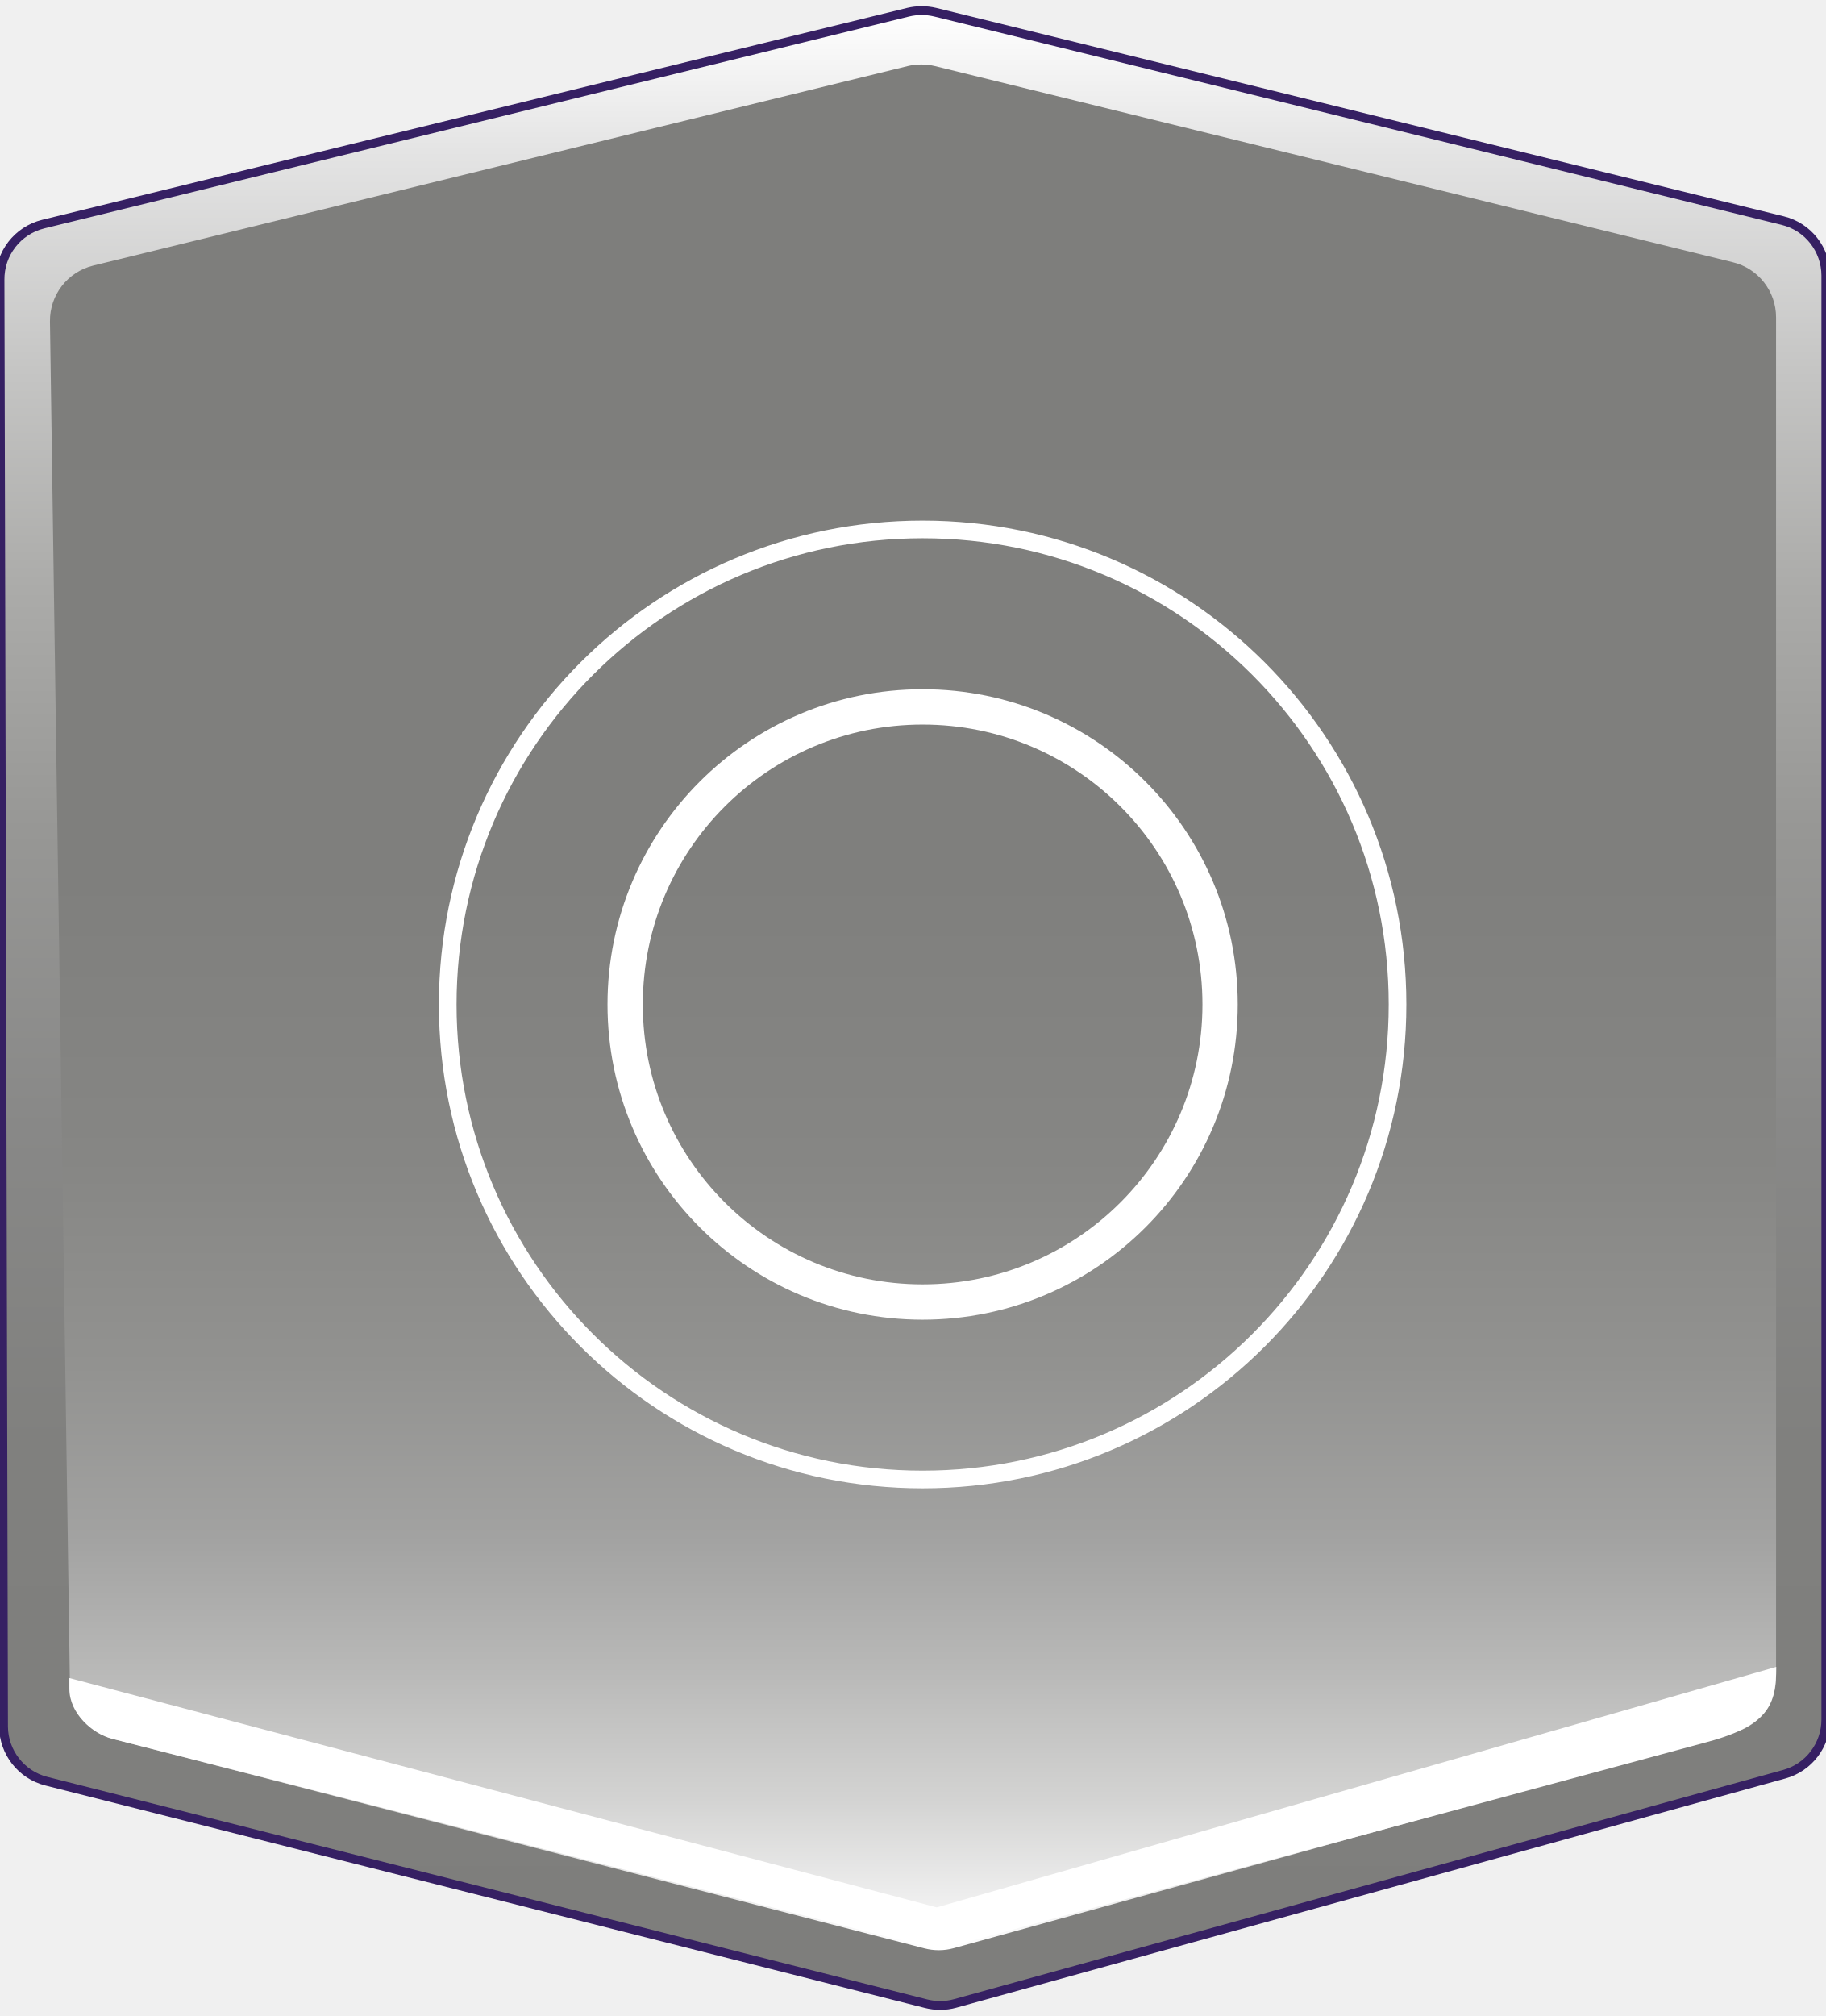
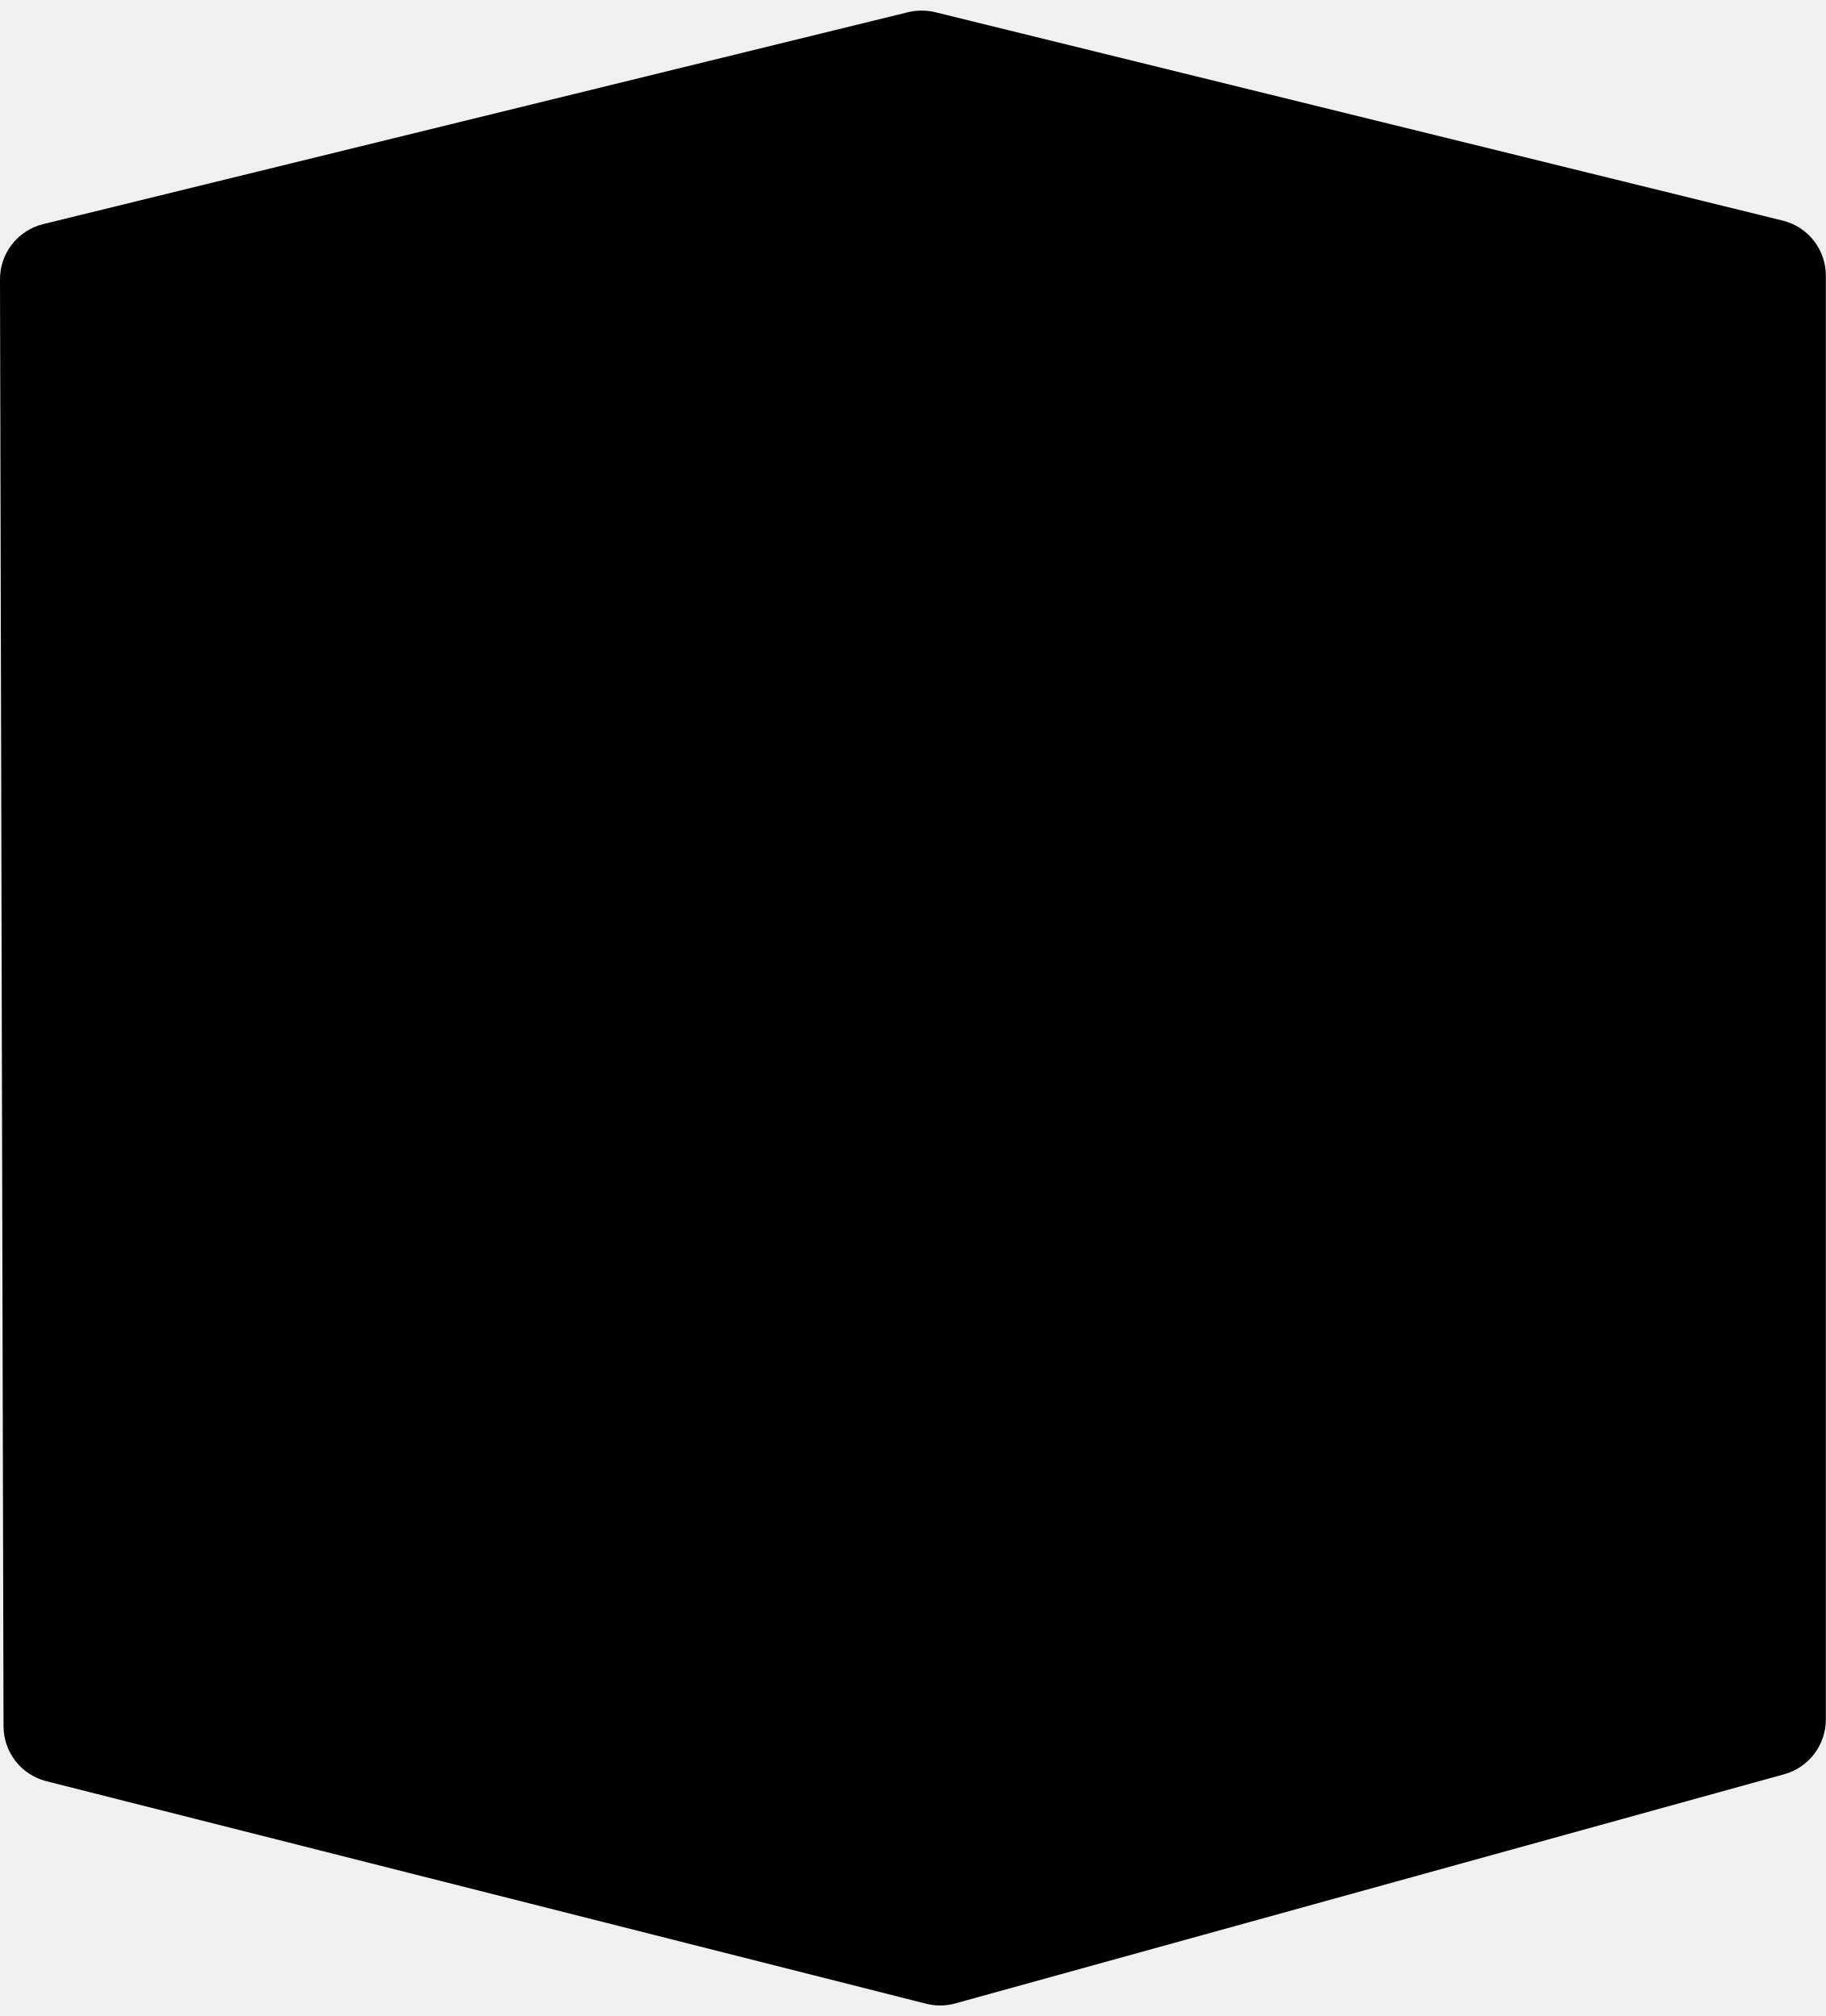
<svg xmlns="http://www.w3.org/2000/svg" id="Layer_1" data-name="Layer 1" viewBox="0 0 103.42 114.16">
-   <defs>
-     <style>
-       .cls-1 {
-         fill: url(#linear-gradient-2);
-       }
- 
-       .cls-2 {
-         fill: #fff;
-       }
- 
-       .cls-3, .cls-4, .cls-5 {
-         stroke-miterlimit: 10;
-       }
- 
-       .cls-3, .cls-5 {
-         fill: none;
-         stroke: #fff;
-       }
- 
-       .cls-4 {
-         fill: url(#linear-gradient);
-         stroke: #362063;
-         stroke-width: .5px;
-       }
- 
-       .cls-5 {
-         stroke-width: 2px;
-       }
-     </style>
-     <linearGradient id="linear-gradient" x1="51.71" y1="113.57" x2="51.71" y2=".6" gradientUnits="userSpaceOnUse">
-       <stop offset="0" stop-color="#7e7e7c" />
-       <stop offset=".28" stop-color="#80807e" />
-       <stop offset=".44" stop-color="#888887" />
-       <stop offset=".59" stop-color="#979795" />
-       <stop offset=".71" stop-color="#ababa9" />
-       <stop offset=".82" stop-color="#c5c5c4" />
-       <stop offset=".93" stop-color="#e4e4e4" />
-       <stop offset="1" stop-color="#fff" />
-     </linearGradient>
-     <linearGradient id="linear-gradient-2" x1="51.72" y1="3.65" x2="51.72" y2="110.44" gradientUnits="userSpaceOnUse">
-       <stop offset="0" stop-color="#7e7e7c" />
-       <stop offset=".43" stop-color="#7f7f7d" />
-       <stop offset=".58" stop-color="#868684" />
-       <stop offset=".69" stop-color="#929290" />
-       <stop offset=".78" stop-color="#a2a2a1" />
-       <stop offset=".85" stop-color="#b8b8b7" />
-       <stop offset=".92" stop-color="#d3d3d2" />
-       <stop offset=".98" stop-color="#f2f2f2" />
-       <stop offset="1" stop-color="#fff" />
-     </linearGradient>
-   </defs>
  <g>
-     <path class="cls-4" d="M103.42,15.61v81.76c0,1.45-.97,2.72-2.36,3.1l-46.96,12.98c-.54.15-1.12.15-1.66.01L2.61,100.86c-1.4-.36-2.39-1.62-2.41-3.07L0,15.86c-.02-1.5.99-2.81,2.45-3.17L51.44.69c.5-.12,1.03-.12,1.53,0l48,11.8c1.44.35,2.45,1.64,2.45,3.12Z" />
-     <path class="cls-1" d="M100.6,17.97v77.03c0,1.45-.97,2.72-2.36,3.1l-44.22,12.22c-.54.15-1.12.15-1.66.01l-45.99-11.87c-1.4-.36-2.39-1.62-2.41-3.07L2.83,18.21c-.02-1.5.99-2.81,2.45-3.17L51.42,3.74c.5-.12,1.03-.12,1.53,0l45.2,11.11c1.44.35,2.45,1.64,2.45,3.12Z" />
-     <path class="cls-2" d="M3.92,95.02l49.14,12.99,47.55-13.62c0,2.16-.4,3.36-4.19,4.33l-43.28,11.69-46.76-11.94c-1.17-.3-2.44-1.45-2.45-2.82v-.63Z" />
+     <path fill="currentColor" d="M103.42,15.61v81.76c0,1.45-.97,2.72-2.36,3.1l-46.96,12.98c-.54.15-1.12.15-1.66.01L2.61,100.86c-1.4-.36-2.39-1.62-2.41-3.07L0,15.86c-.02-1.5.99-2.81,2.45-3.17L51.44.69c.5-.12,1.03-.12,1.53,0l48,11.8c1.44.35,2.45,1.64,2.45,3.12Z" />
+     <path fill="currentColor" d="M100.6,17.97v77.03c0,1.45-.97,2.72-2.36,3.1l-44.22,12.22c-.54.15-1.12.15-1.66.01l-45.99-11.87c-1.4-.36-2.39-1.62-2.41-3.07L2.83,18.21c-.02-1.5.99-2.81,2.45-3.17L51.42,3.74c.5-.12,1.03-.12,1.53,0l45.2,11.11c1.44.35,2.45,1.64,2.45,3.12Z" />
+     <path fill="currentColor" d="M3.92,95.02l49.14,12.99,47.55-13.62c0,2.16-.4,3.36-4.19,4.33l-43.28,11.69-46.76-11.94c-1.17-.3-2.44-1.45-2.45-2.82v-.63Z" />
  </g>
-   <circle class="cls-3" cx="52.26" cy="56.88" r="26.9" />
-   <circle class="cls-5" cx="52.26" cy="56.88" r="16.85" />
+   <circle fill="currentColor" cx="52.26" cy="56.88" r="26.9" />
+   <circle fill="currentColor" cx="52.26" cy="56.88" r="16.85" />
</svg>
